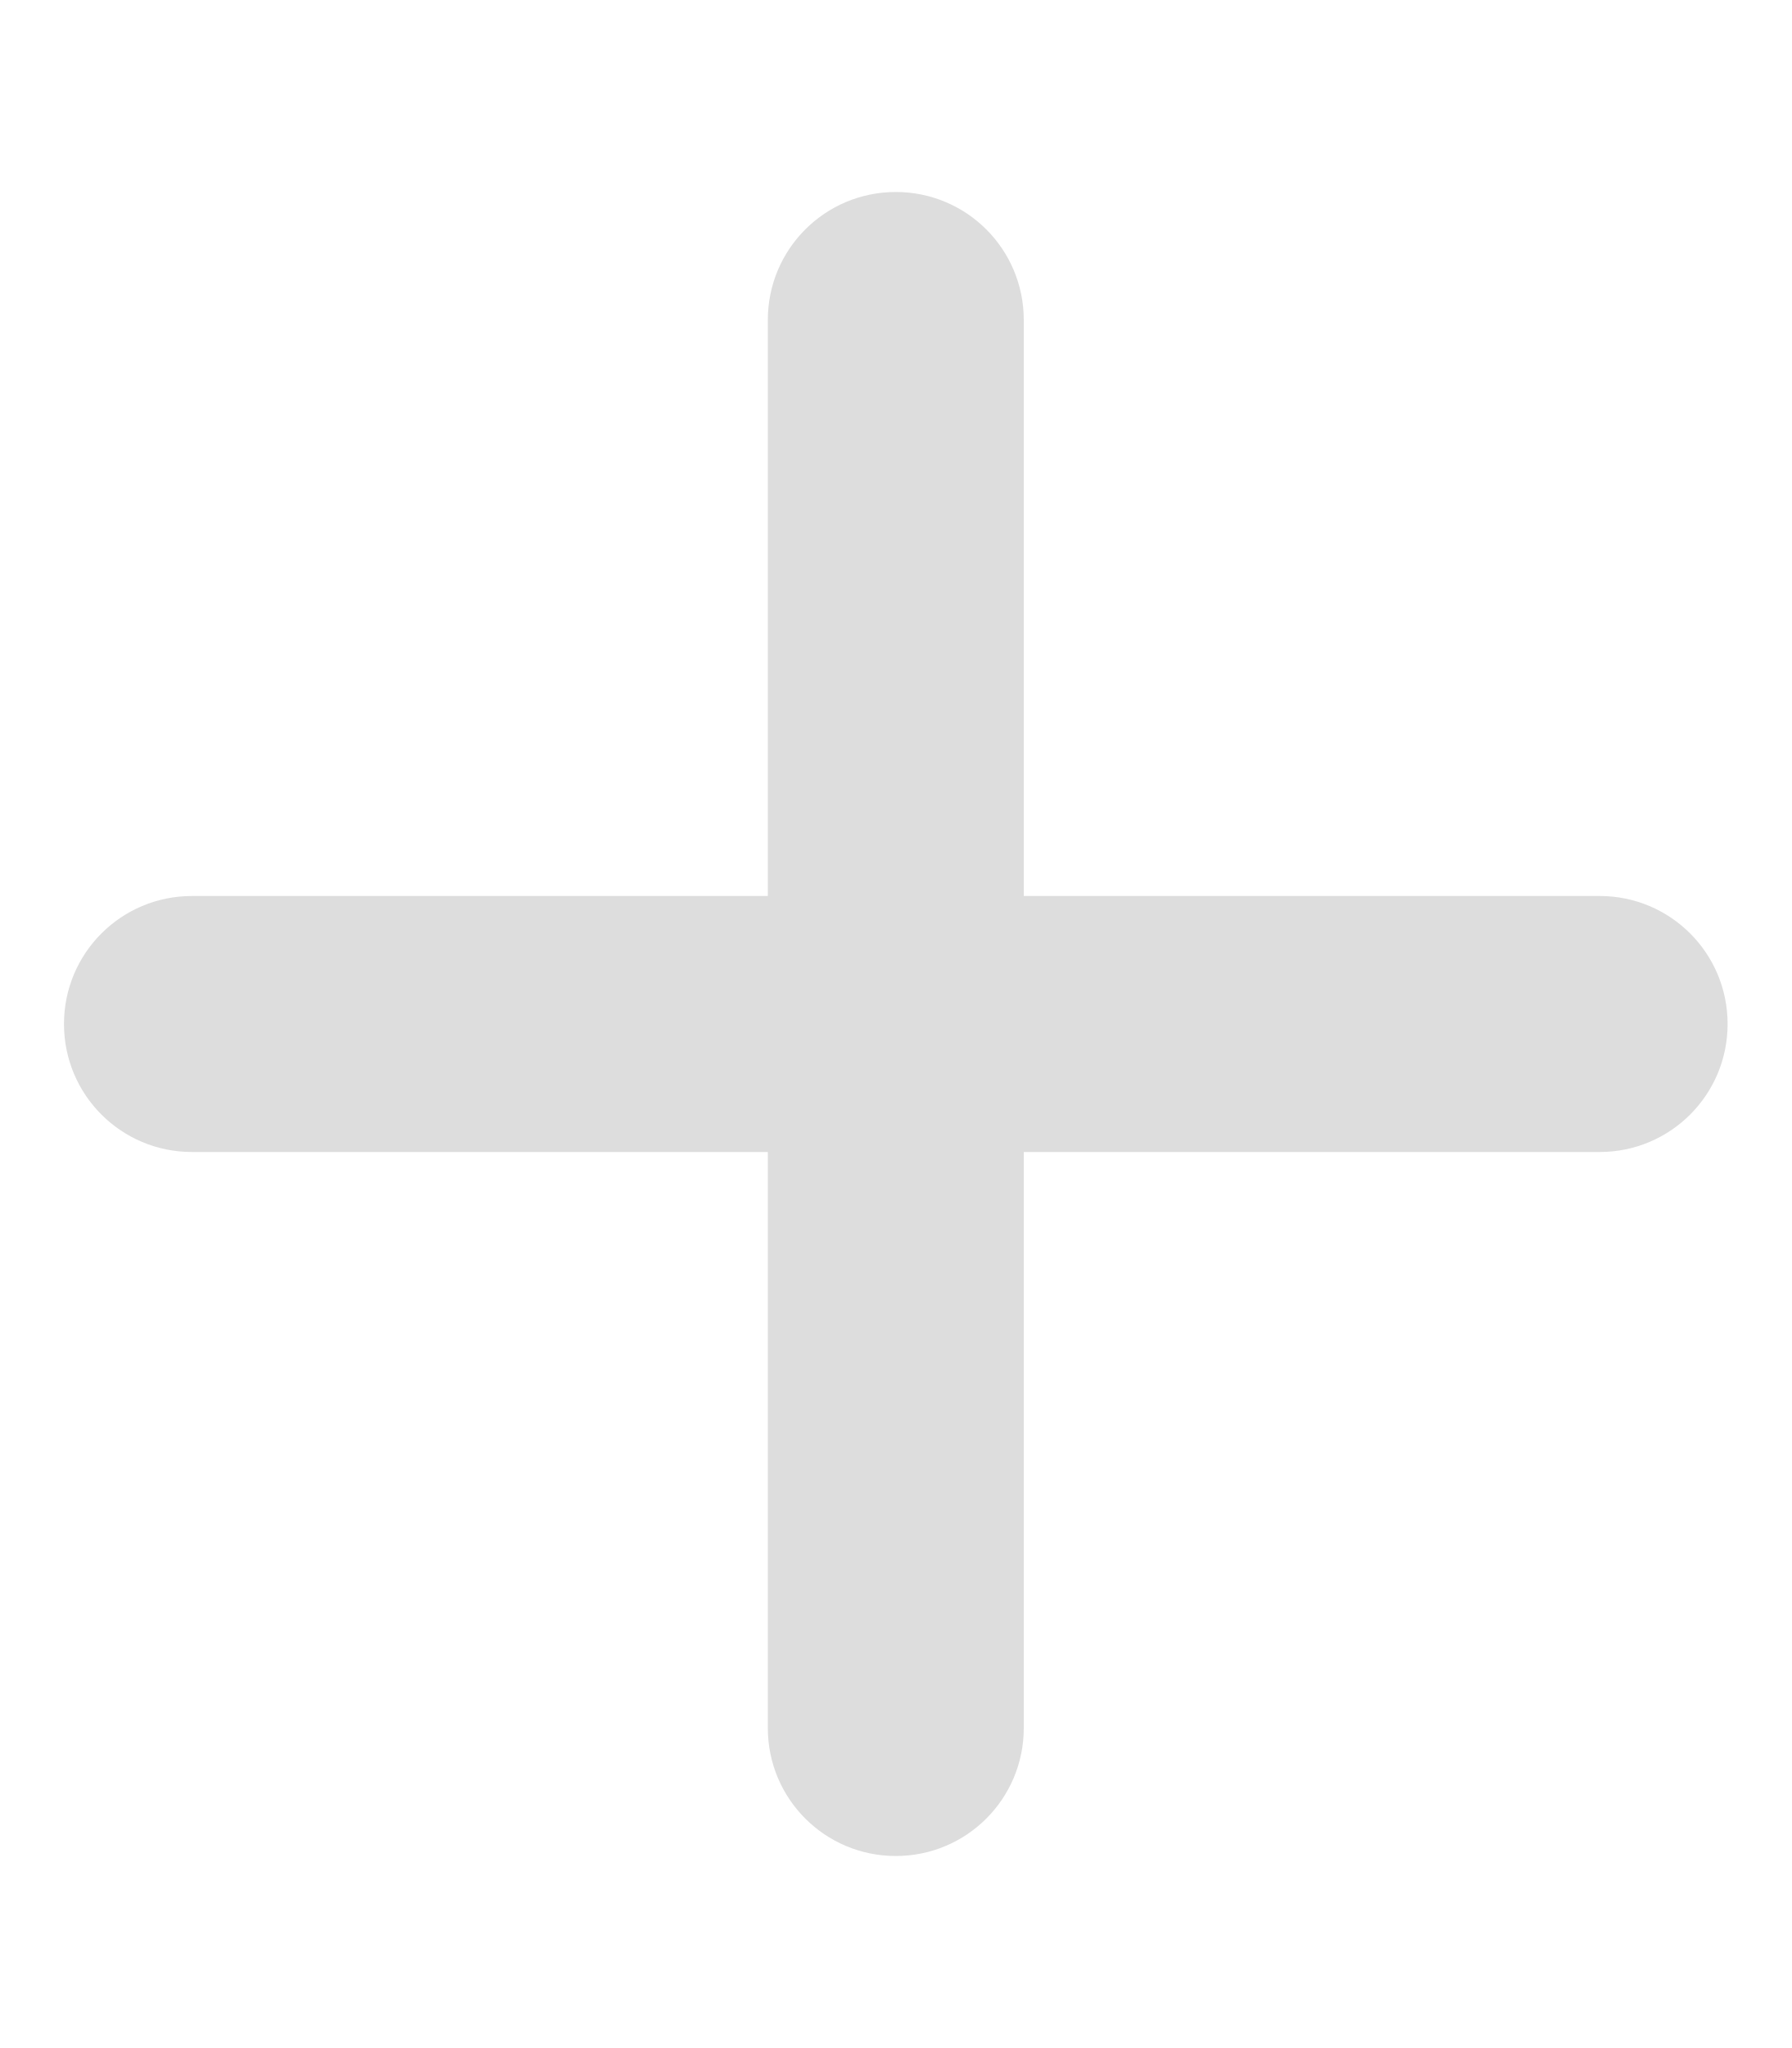
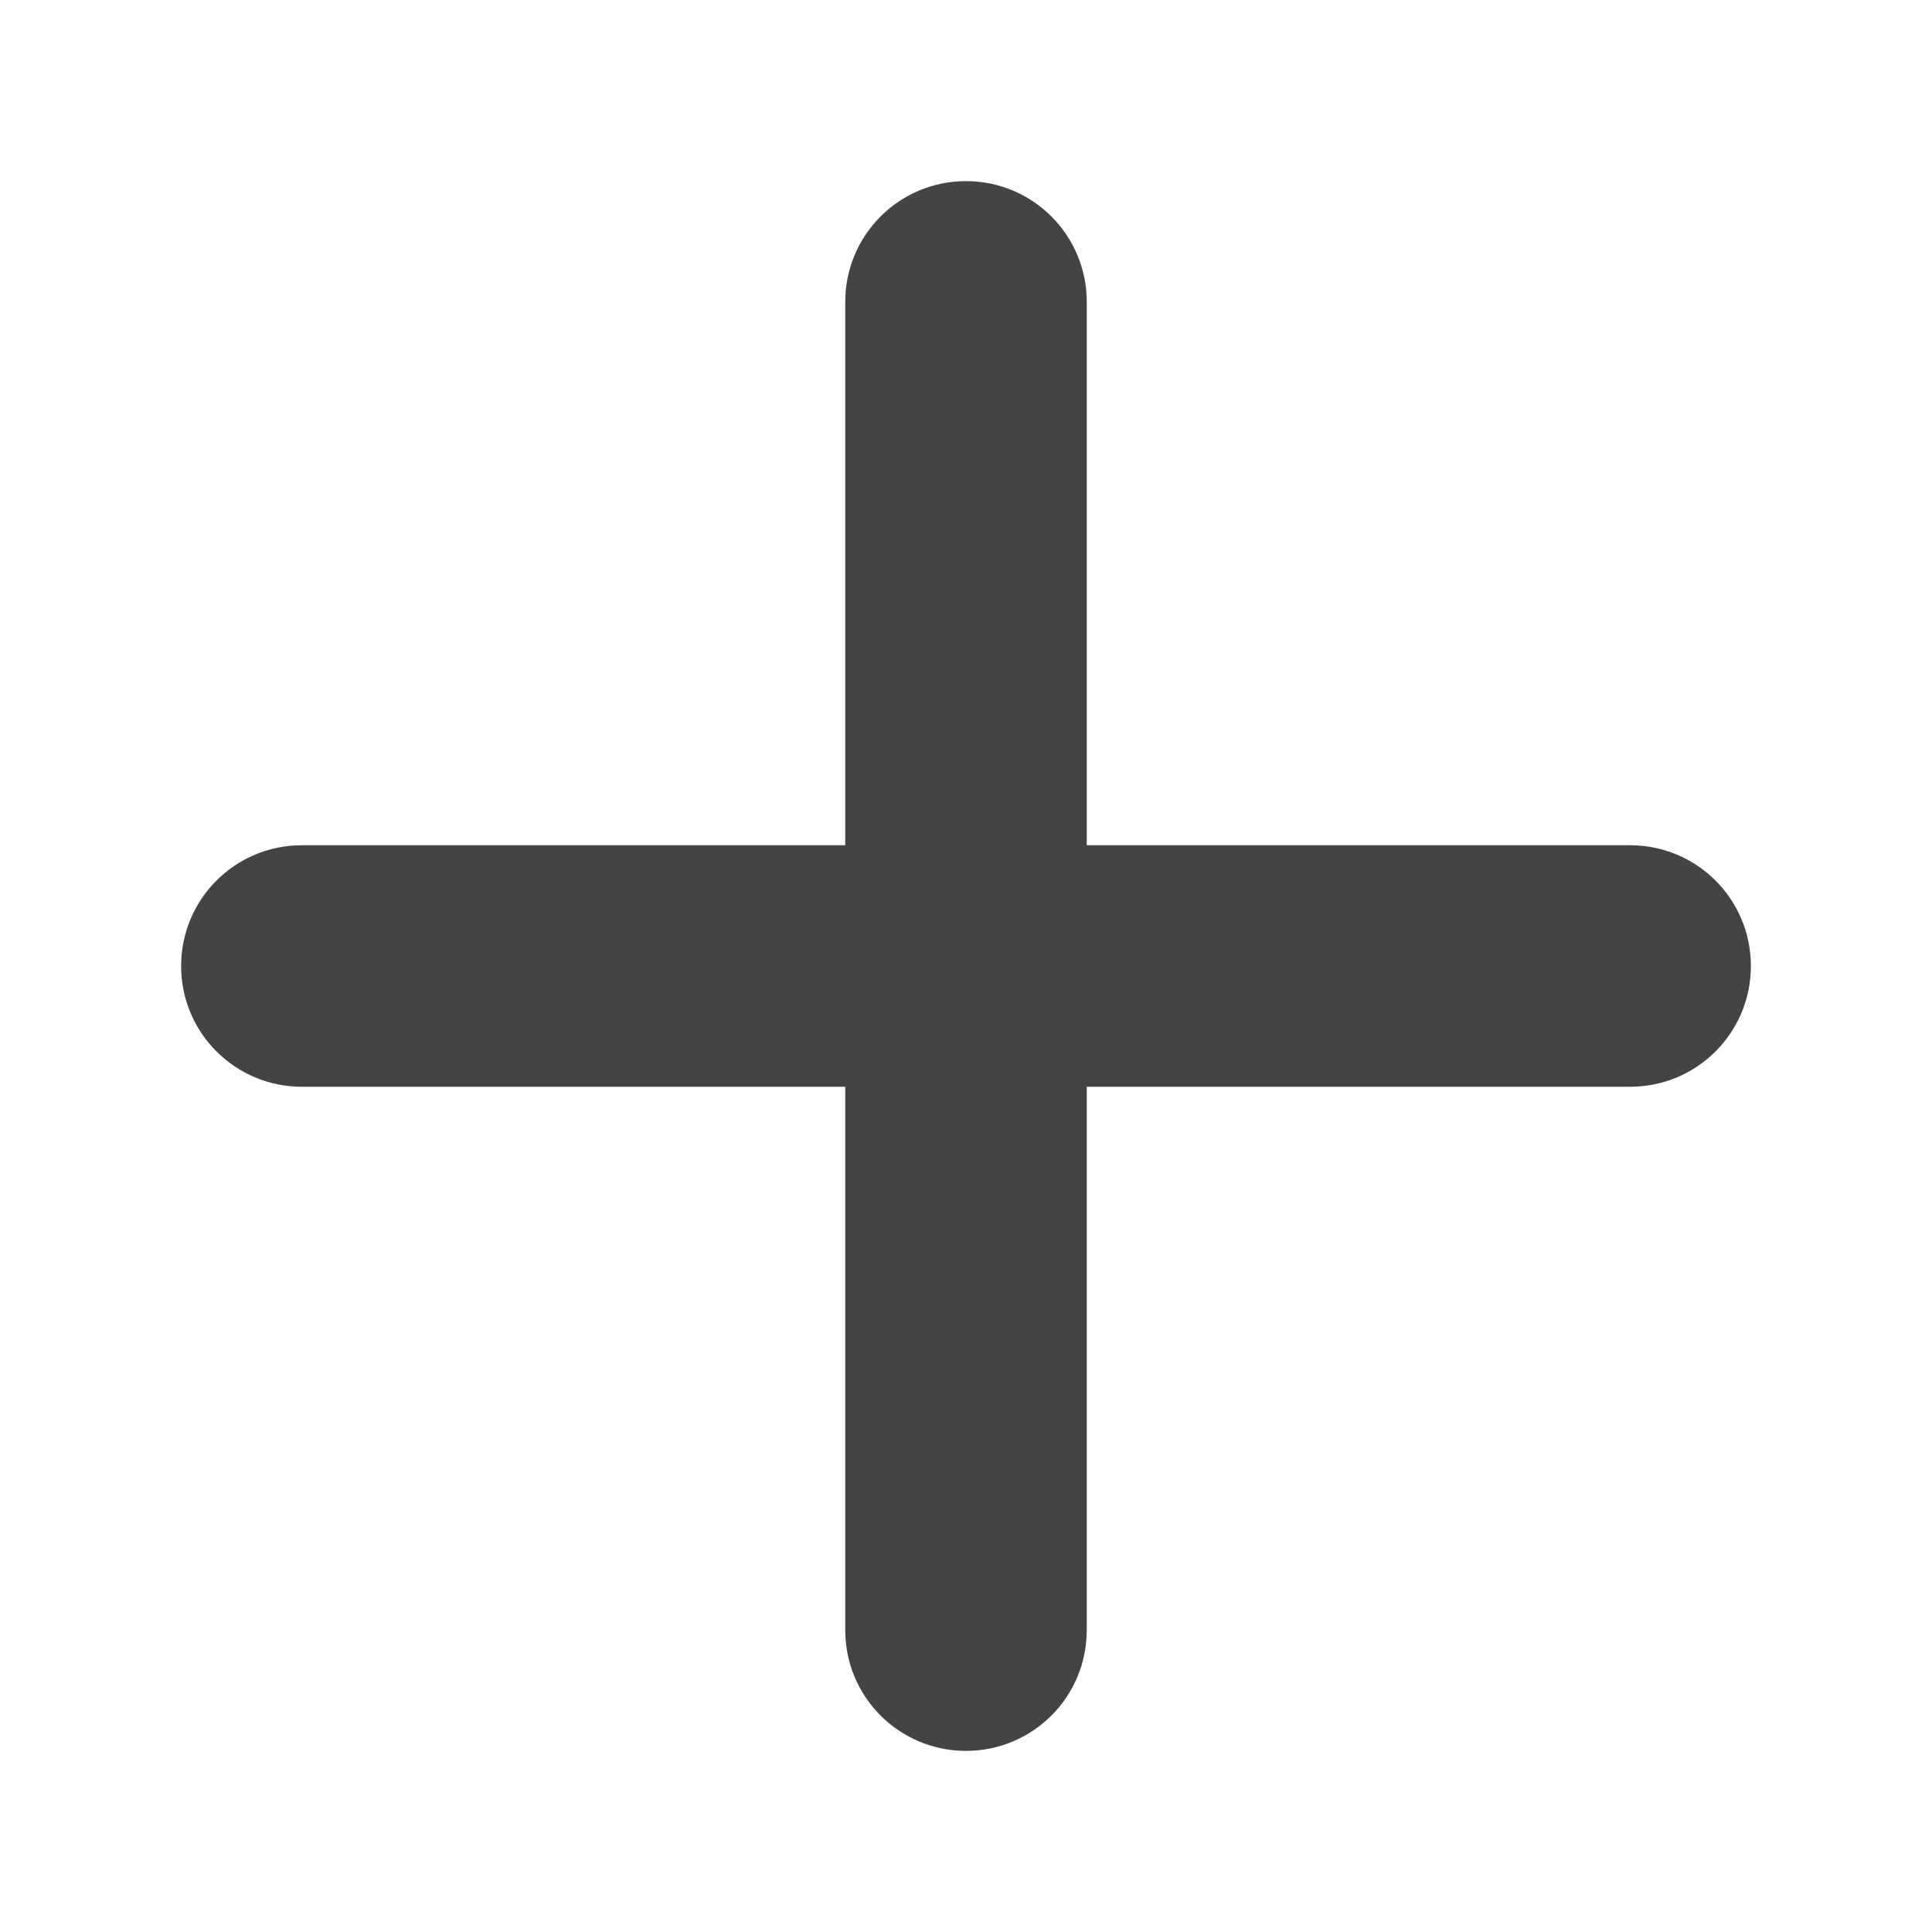
- <svg xmlns="http://www.w3.org/2000/svg" height="24" width="21" viewBox="0 0 448 512">
-   <path fill="#dddddd" d="M256 80c0-17.7-14.3-32-32-32s-32 14.3-32 32l0 144L48 224c-17.7 0-32 14.3-32 32s14.3 32 32 32l144 0 0 144c0 17.7 14.3 32 32 32s32-14.3 32-32l0-144 144 0c17.7 0 32-14.3 32-32s-14.3-32-32-32l-144 0 0-144z" />
+ <svg xmlns="http://www.w3.org/2000/svg" height="20" width="20" viewBox="0 0 448 512">
+   <path fill="#444444" d="M256 80c0-17.7-14.3-32-32-32s-32 14.3-32 32l0 144L48 224c-17.7 0-32 14.3-32 32s14.3 32 32 32l144 0 0 144c0 17.7 14.3 32 32 32s32-14.3 32-32l0-144 144 0c17.7 0 32-14.3 32-32s-14.3-32-32-32l-144 0 0-144z" />
</svg>
